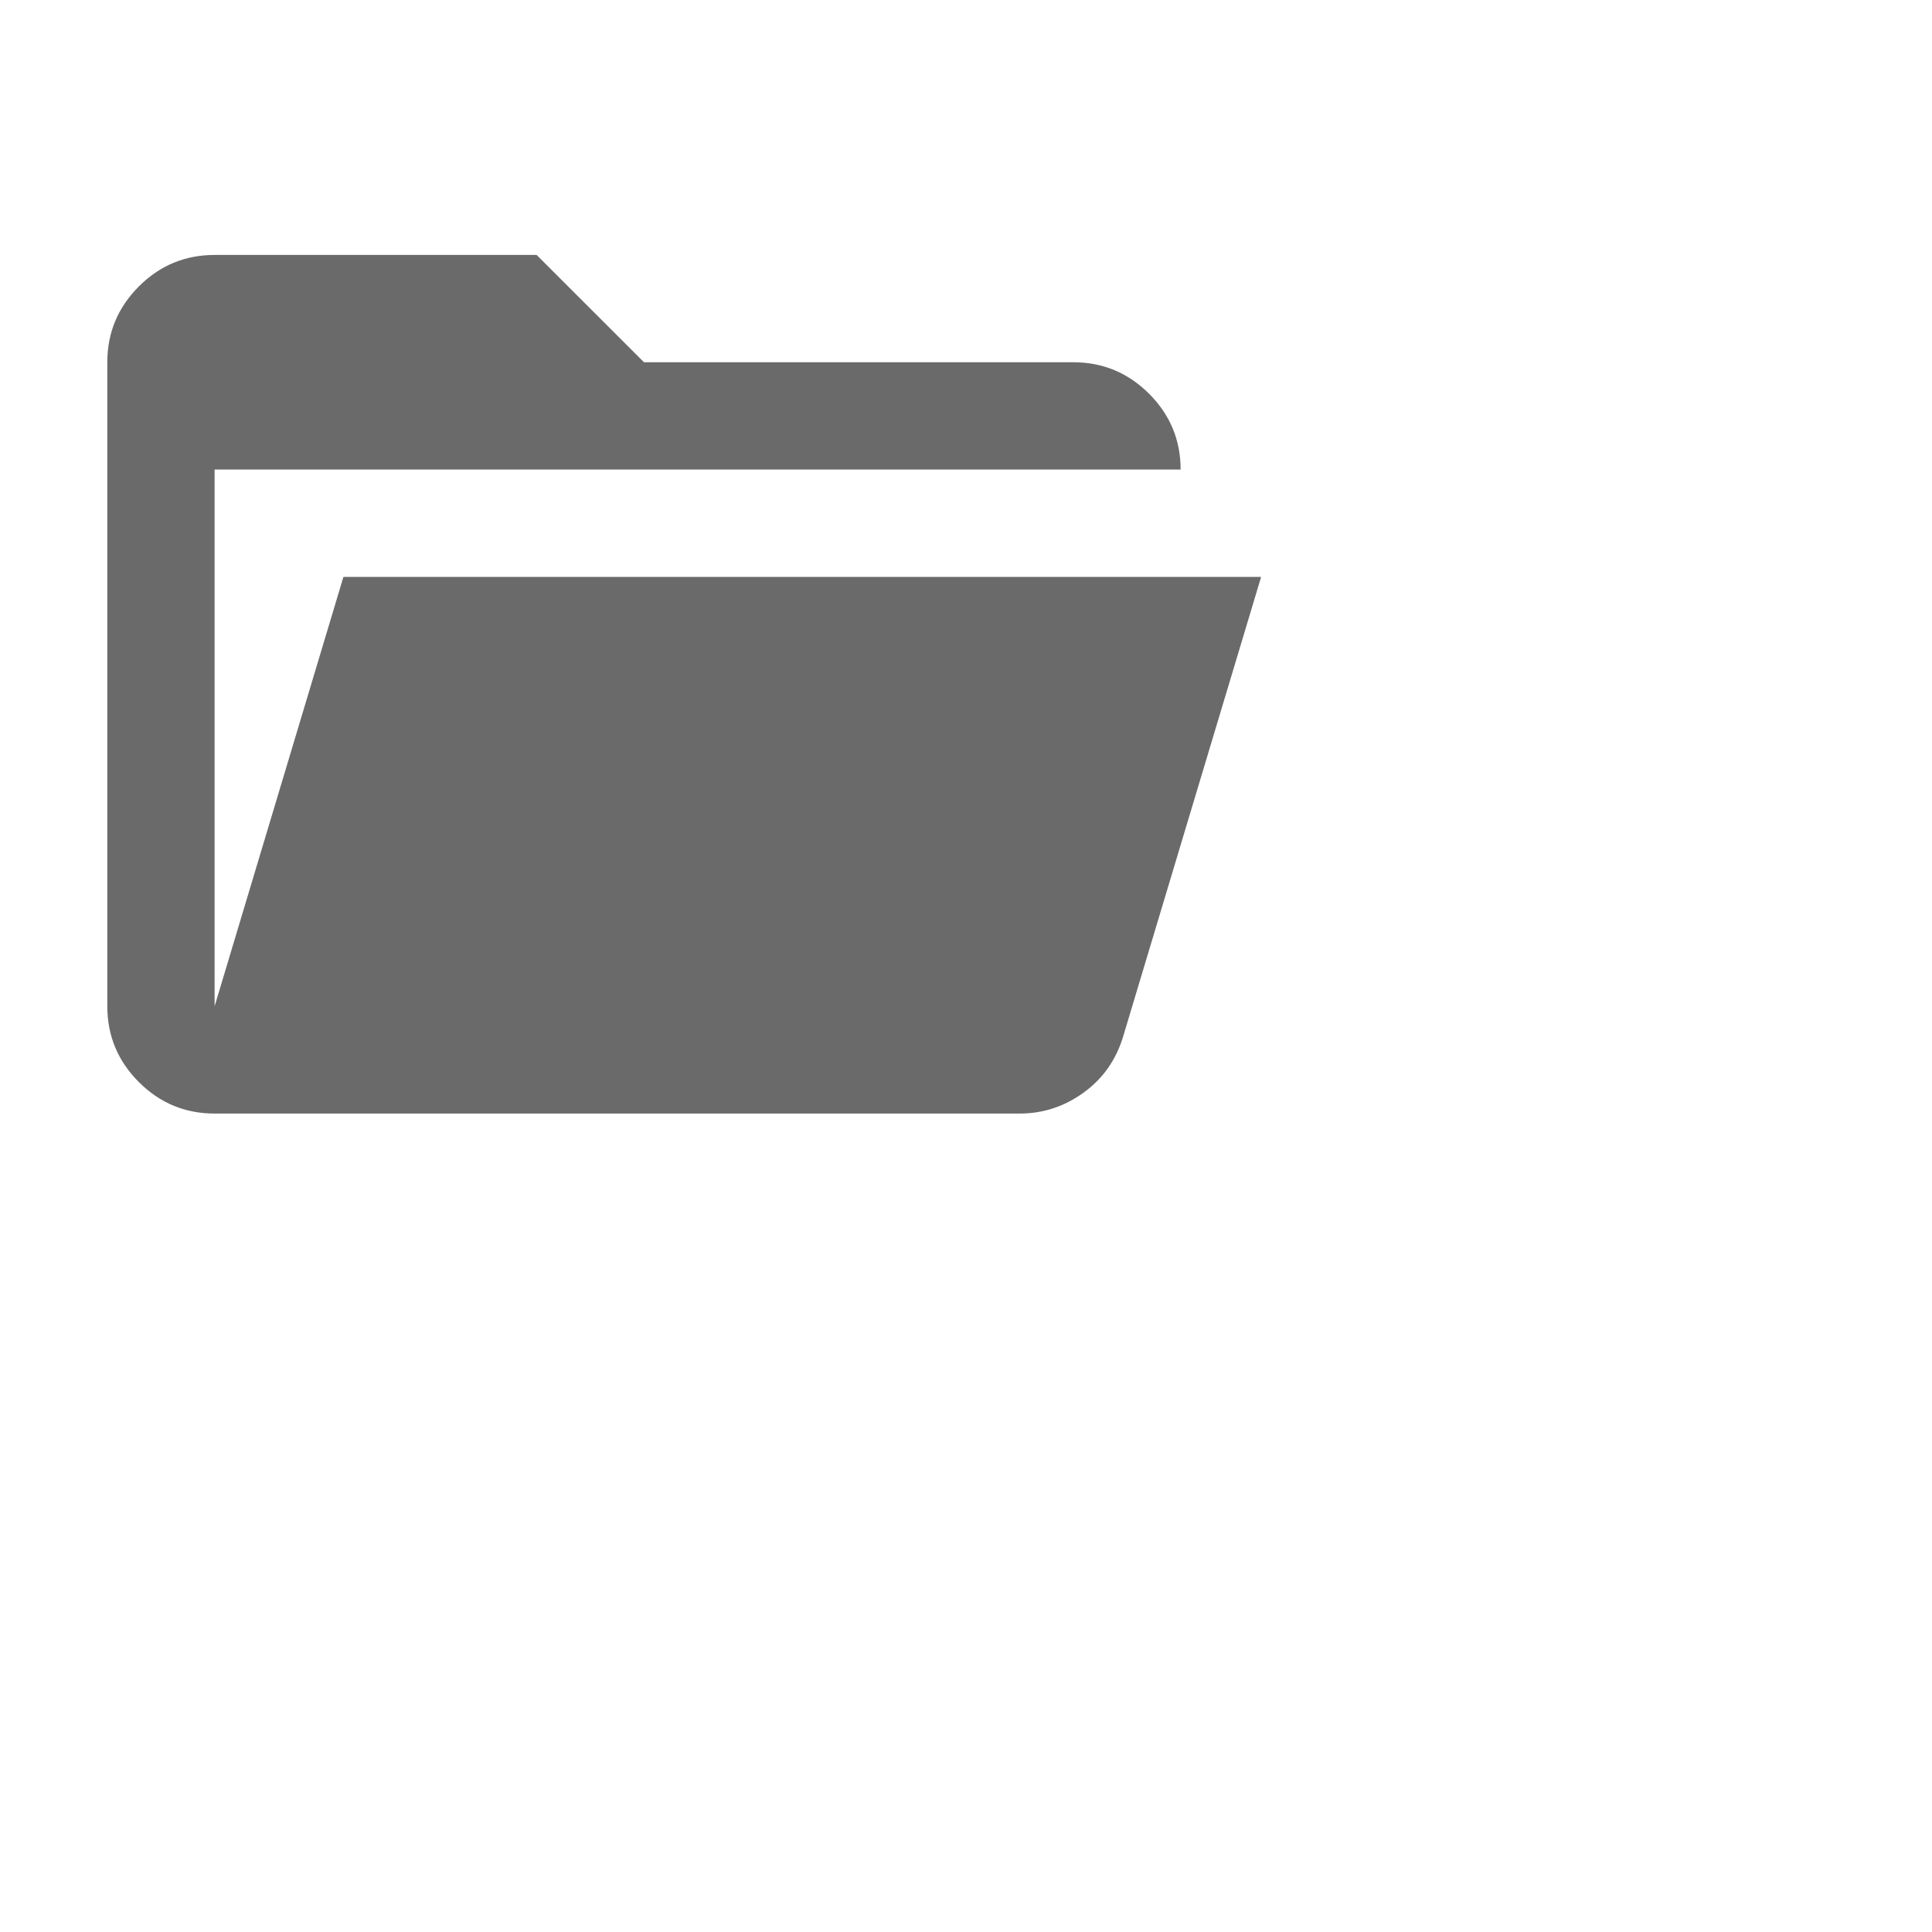
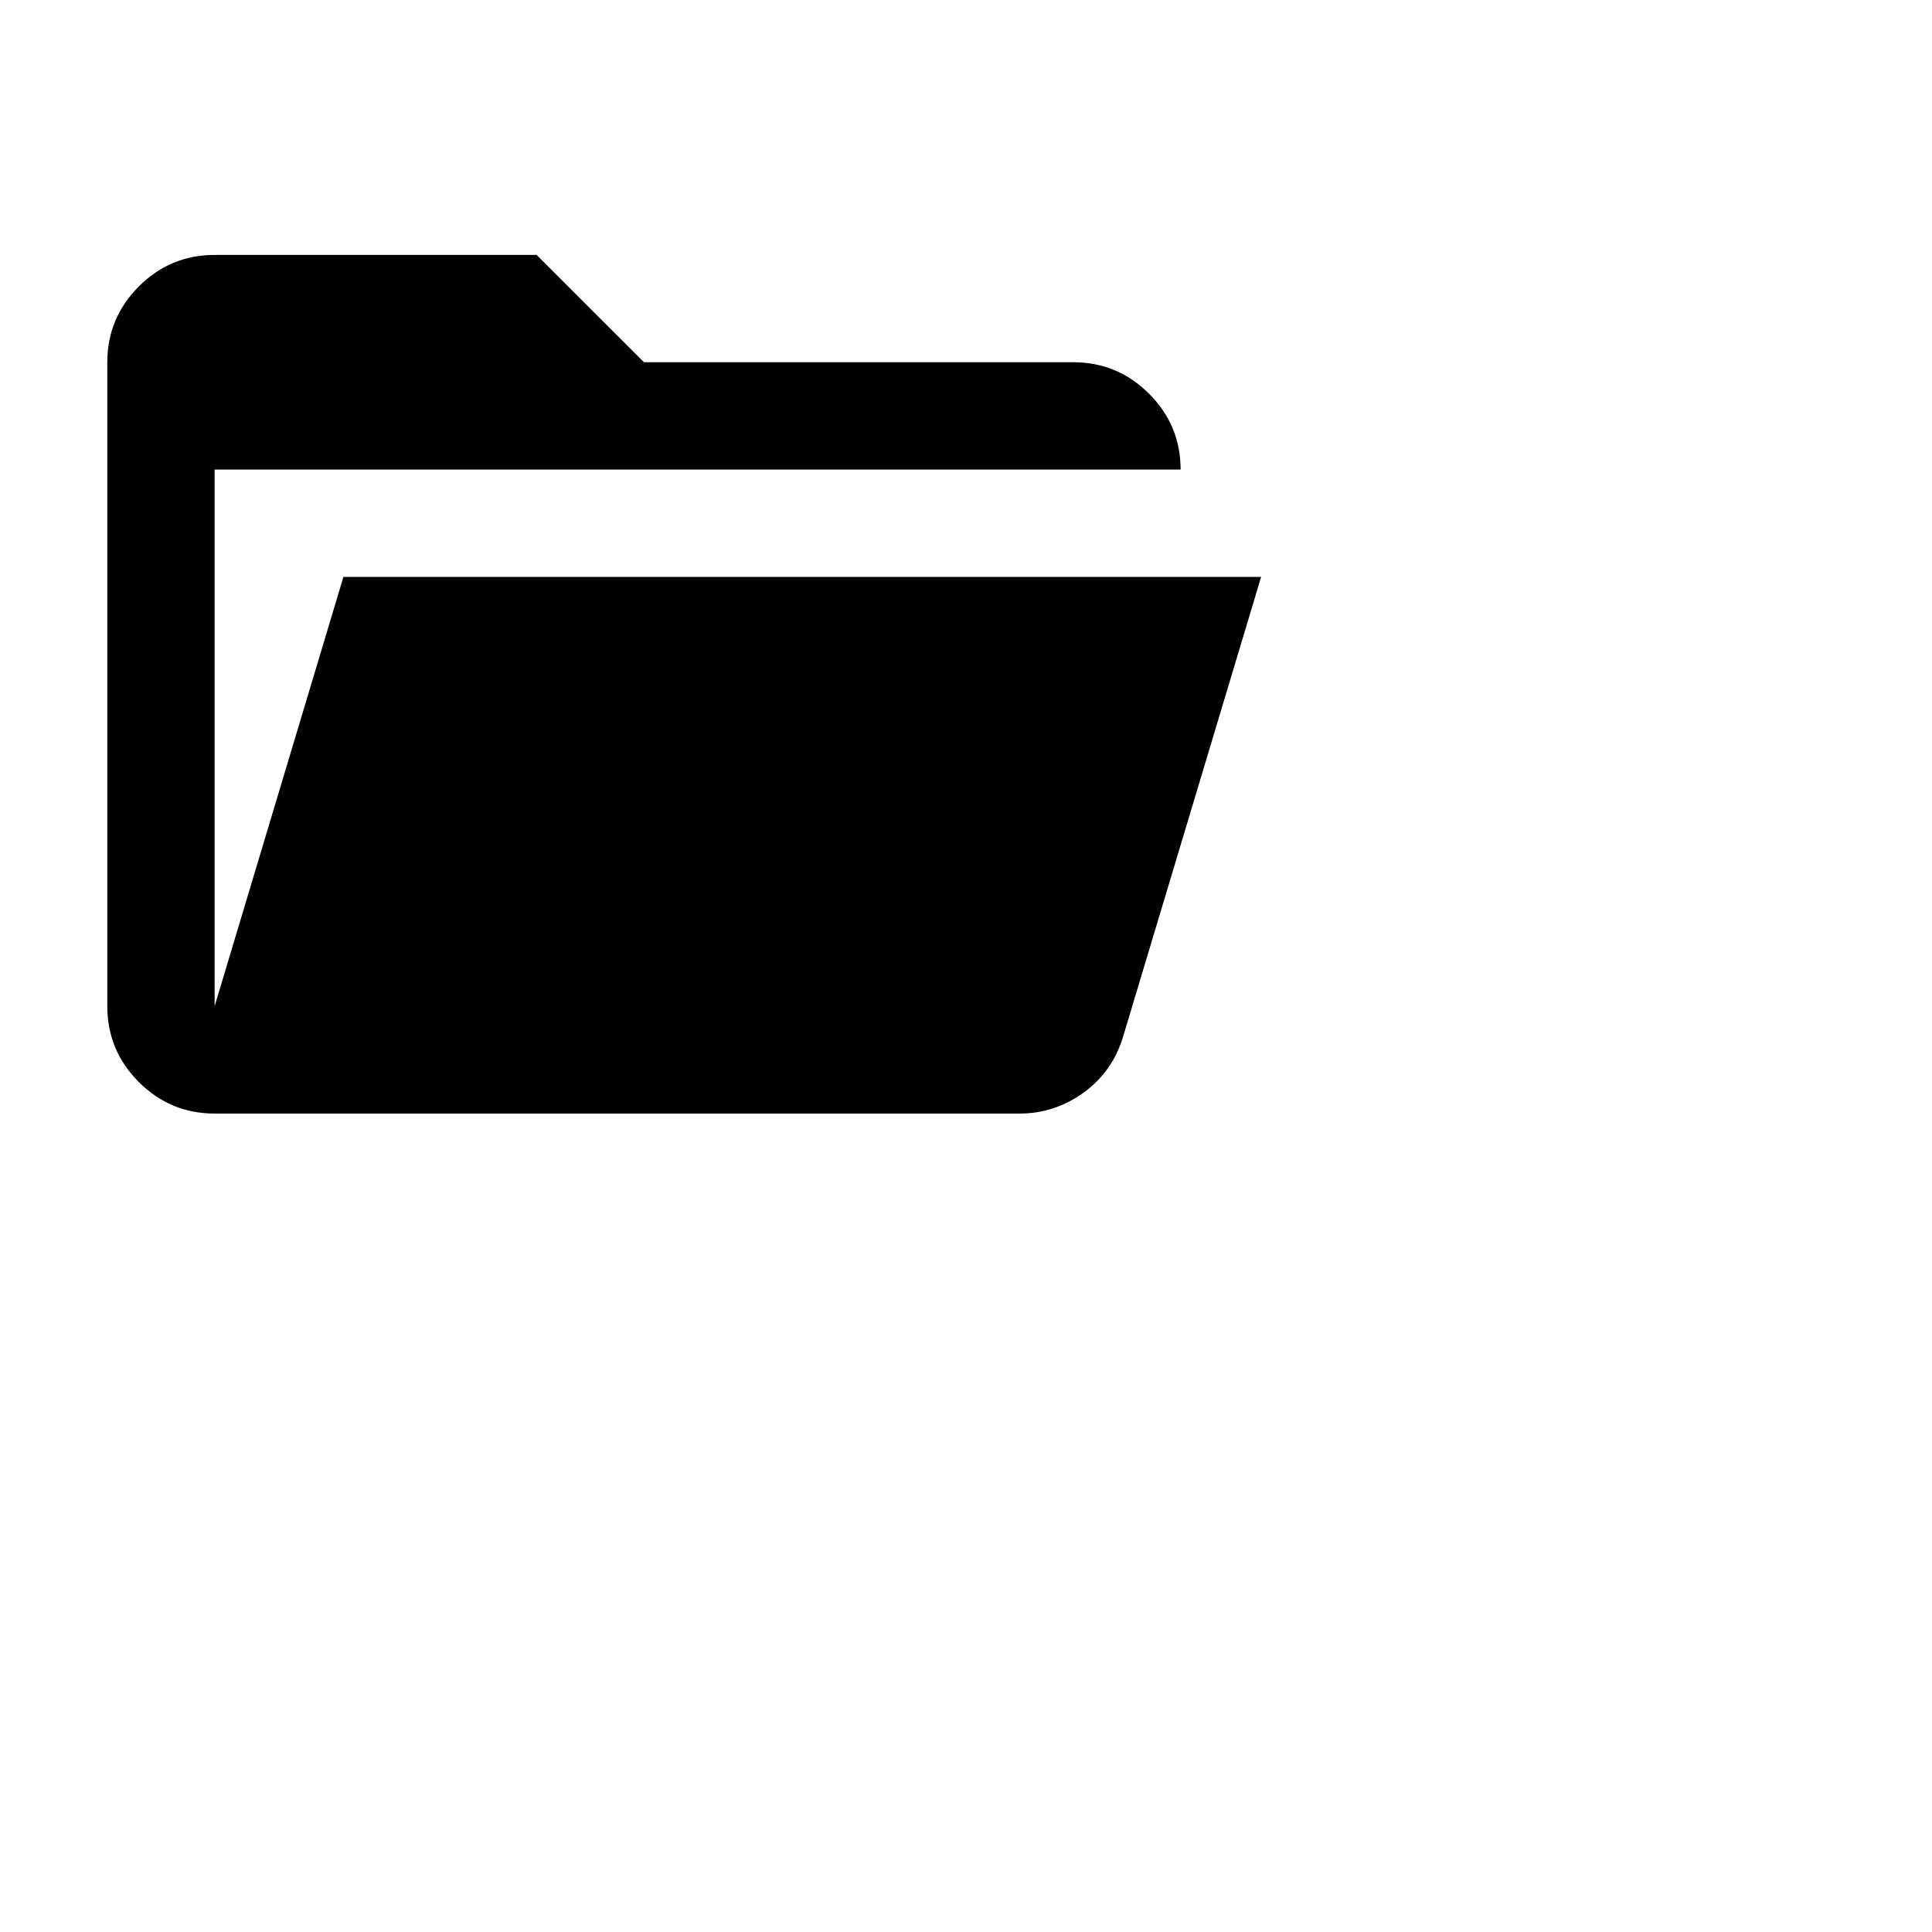
<svg xmlns="http://www.w3.org/2000/svg" width="24" height="24" viewBox="0 0 24 24" fill="none">
  <mask id="mask0_2291_343" style="mask-type:alpha" maskUnits="userSpaceOnUse" x="0" y="0" width="24" height="24">
-     <rect y="0.5" width="24" height="24" fill="#D9D9D9" />
+     <rect y="0.5" width="24" height="24" fill="currentColor" />
  </mask>
  <g mask="url(#mask0_2291_343)">
-     <path d="M2.666 13.833C2.3 13.833 1.986 13.703 1.725 13.442C1.464 13.181 1.333 12.867 1.333 12.5V4.5C1.333 4.133 1.464 3.82 1.725 3.558C1.986 3.297 2.3 3.167 2.666 3.167H6.666L8 4.5H13.333C13.7 4.5 14.014 4.631 14.275 4.892C14.536 5.153 14.666 5.467 14.666 5.833H2.666V12.5L4.266 7.167H15.666L13.95 12.883C13.861 13.172 13.697 13.403 13.458 13.575C13.219 13.747 12.955 13.833 12.666 13.833H2.666Z" fill="#6A6A6A" />
+     <path class="icon__shape" d="M2.666 13.833C2.3 13.833 1.986 13.703 1.725 13.442C1.464 13.181 1.333 12.867 1.333 12.5V4.5C1.333 4.133 1.464 3.82 1.725 3.558C1.986 3.297 2.3 3.167 2.666 3.167H6.666L8 4.5H13.333C13.7 4.5 14.014 4.631 14.275 4.892C14.536 5.153 14.666 5.467 14.666 5.833H2.666V12.5L4.266 7.167H15.666L13.95 12.883C13.861 13.172 13.697 13.403 13.458 13.575C13.219 13.747 12.955 13.833 12.666 13.833H2.666Z" fill="currentColor" />
  </g>
</svg>
